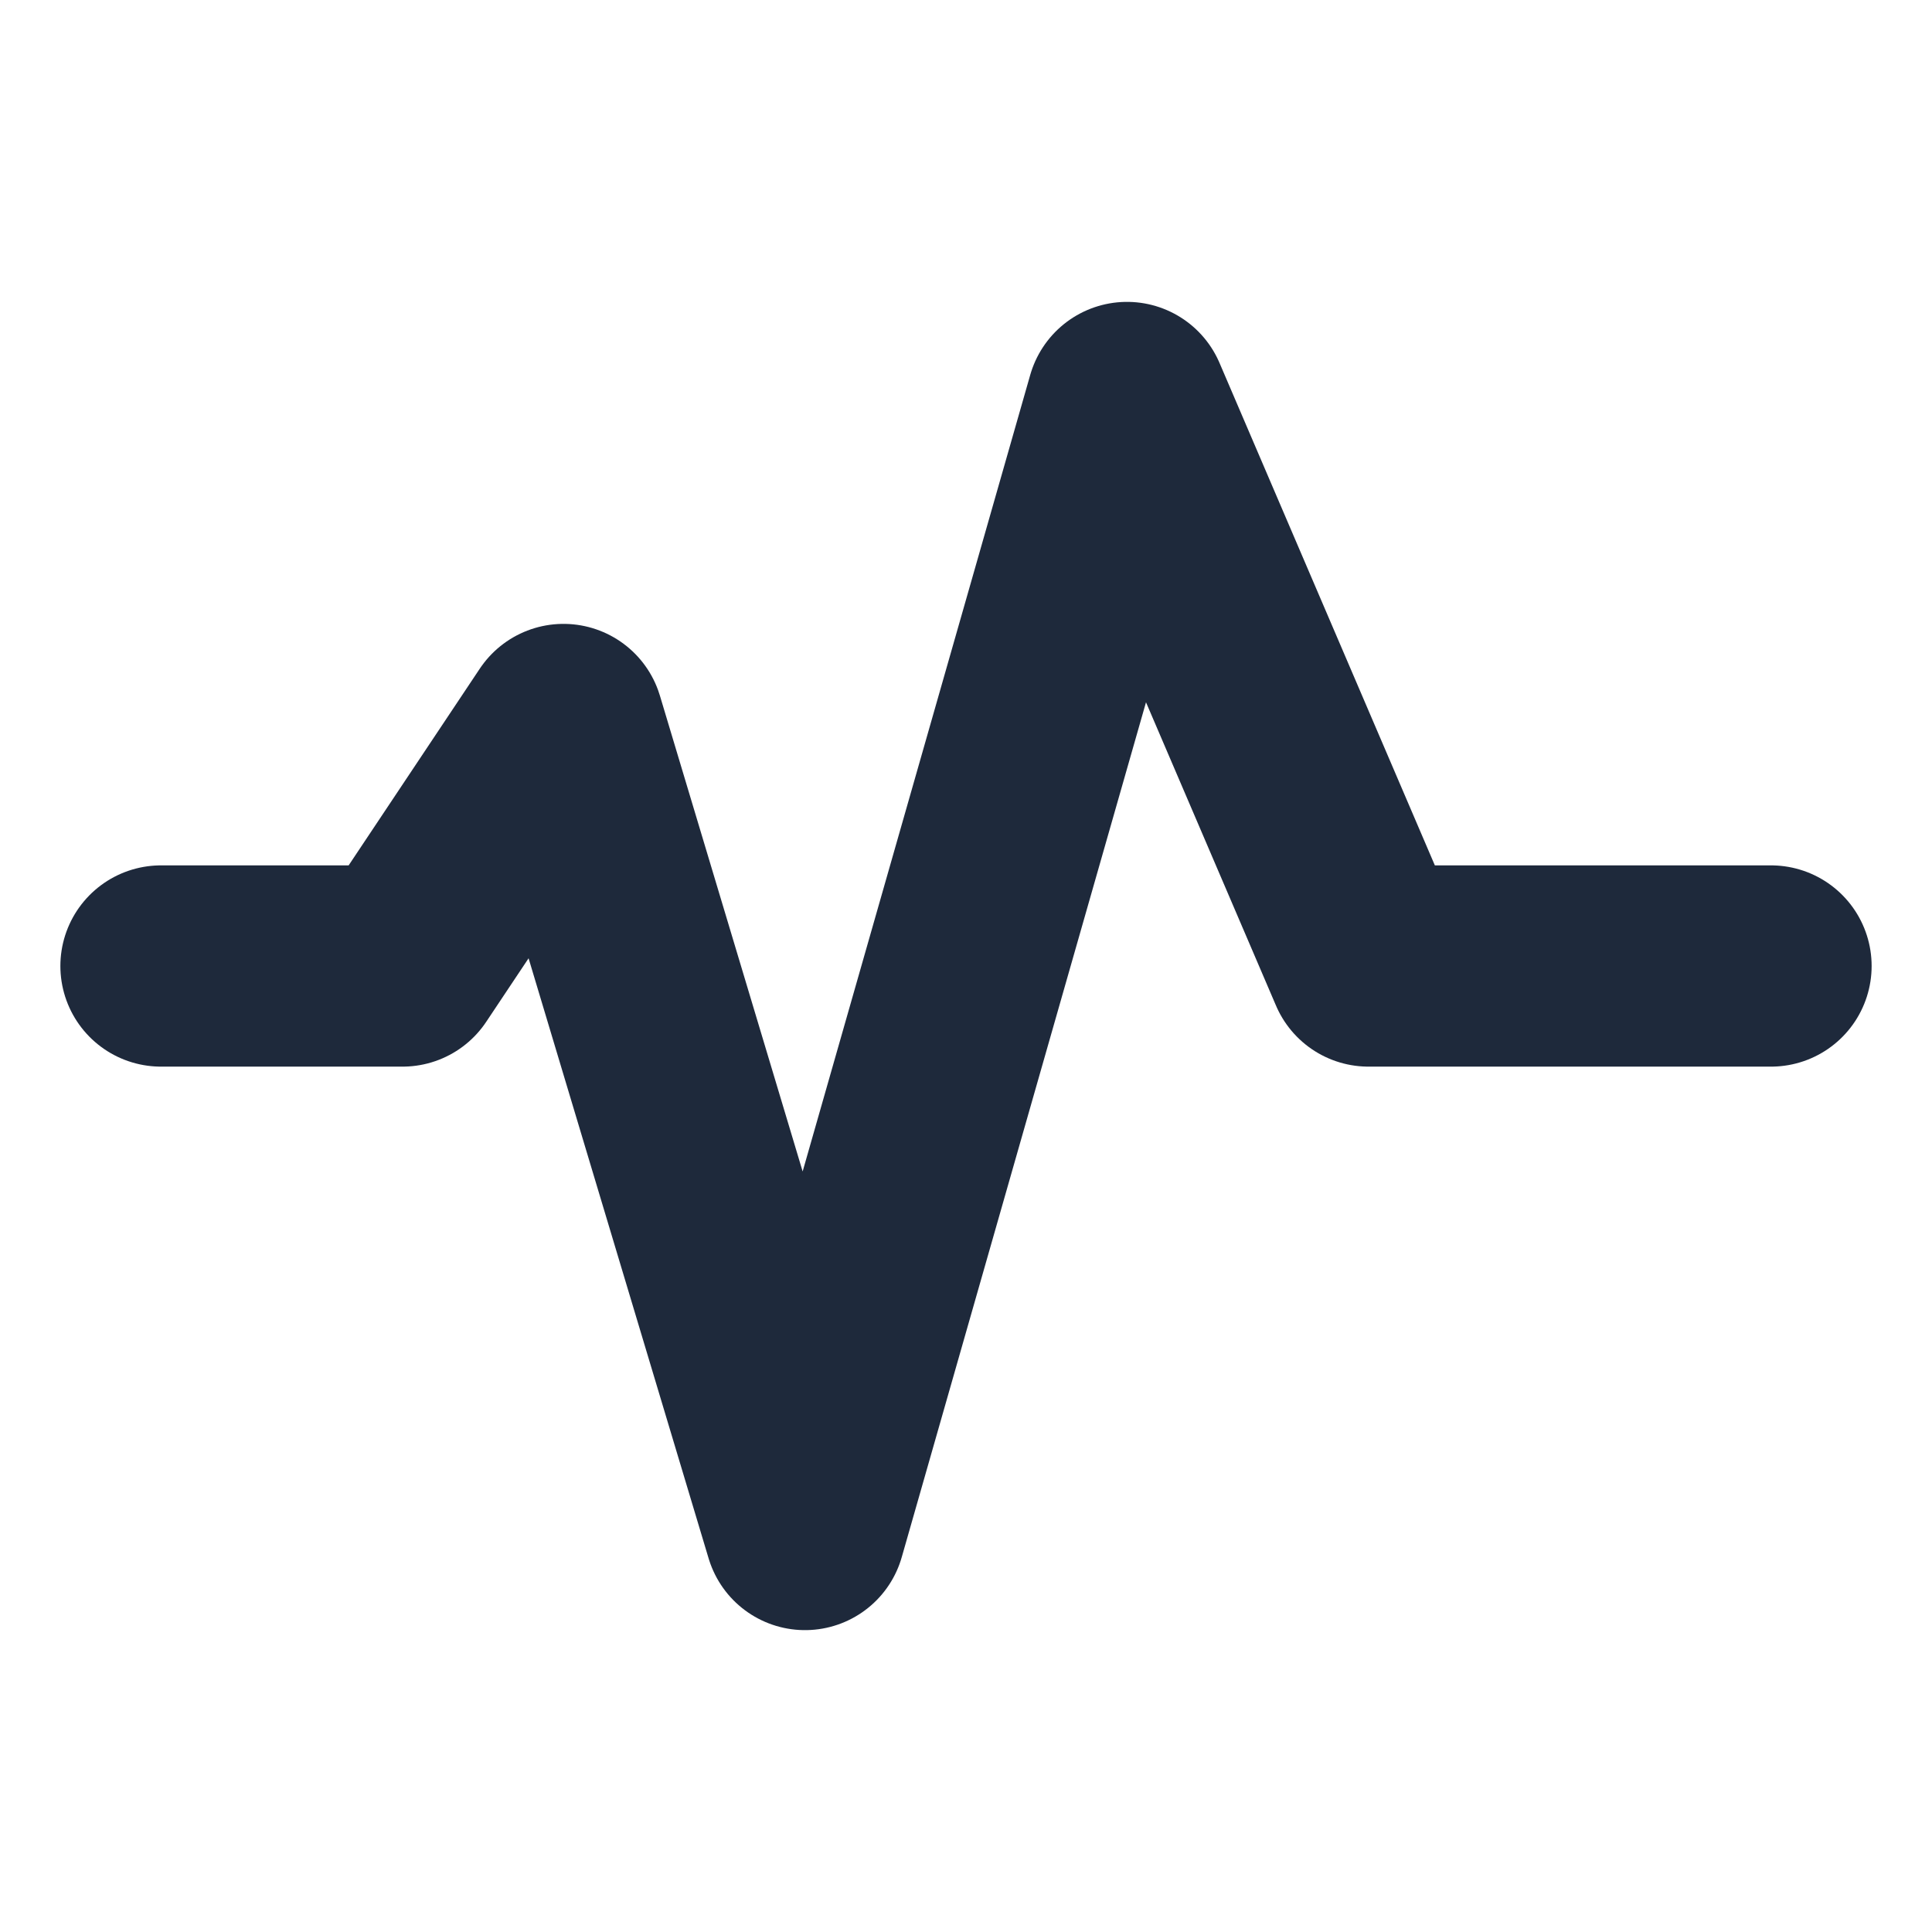
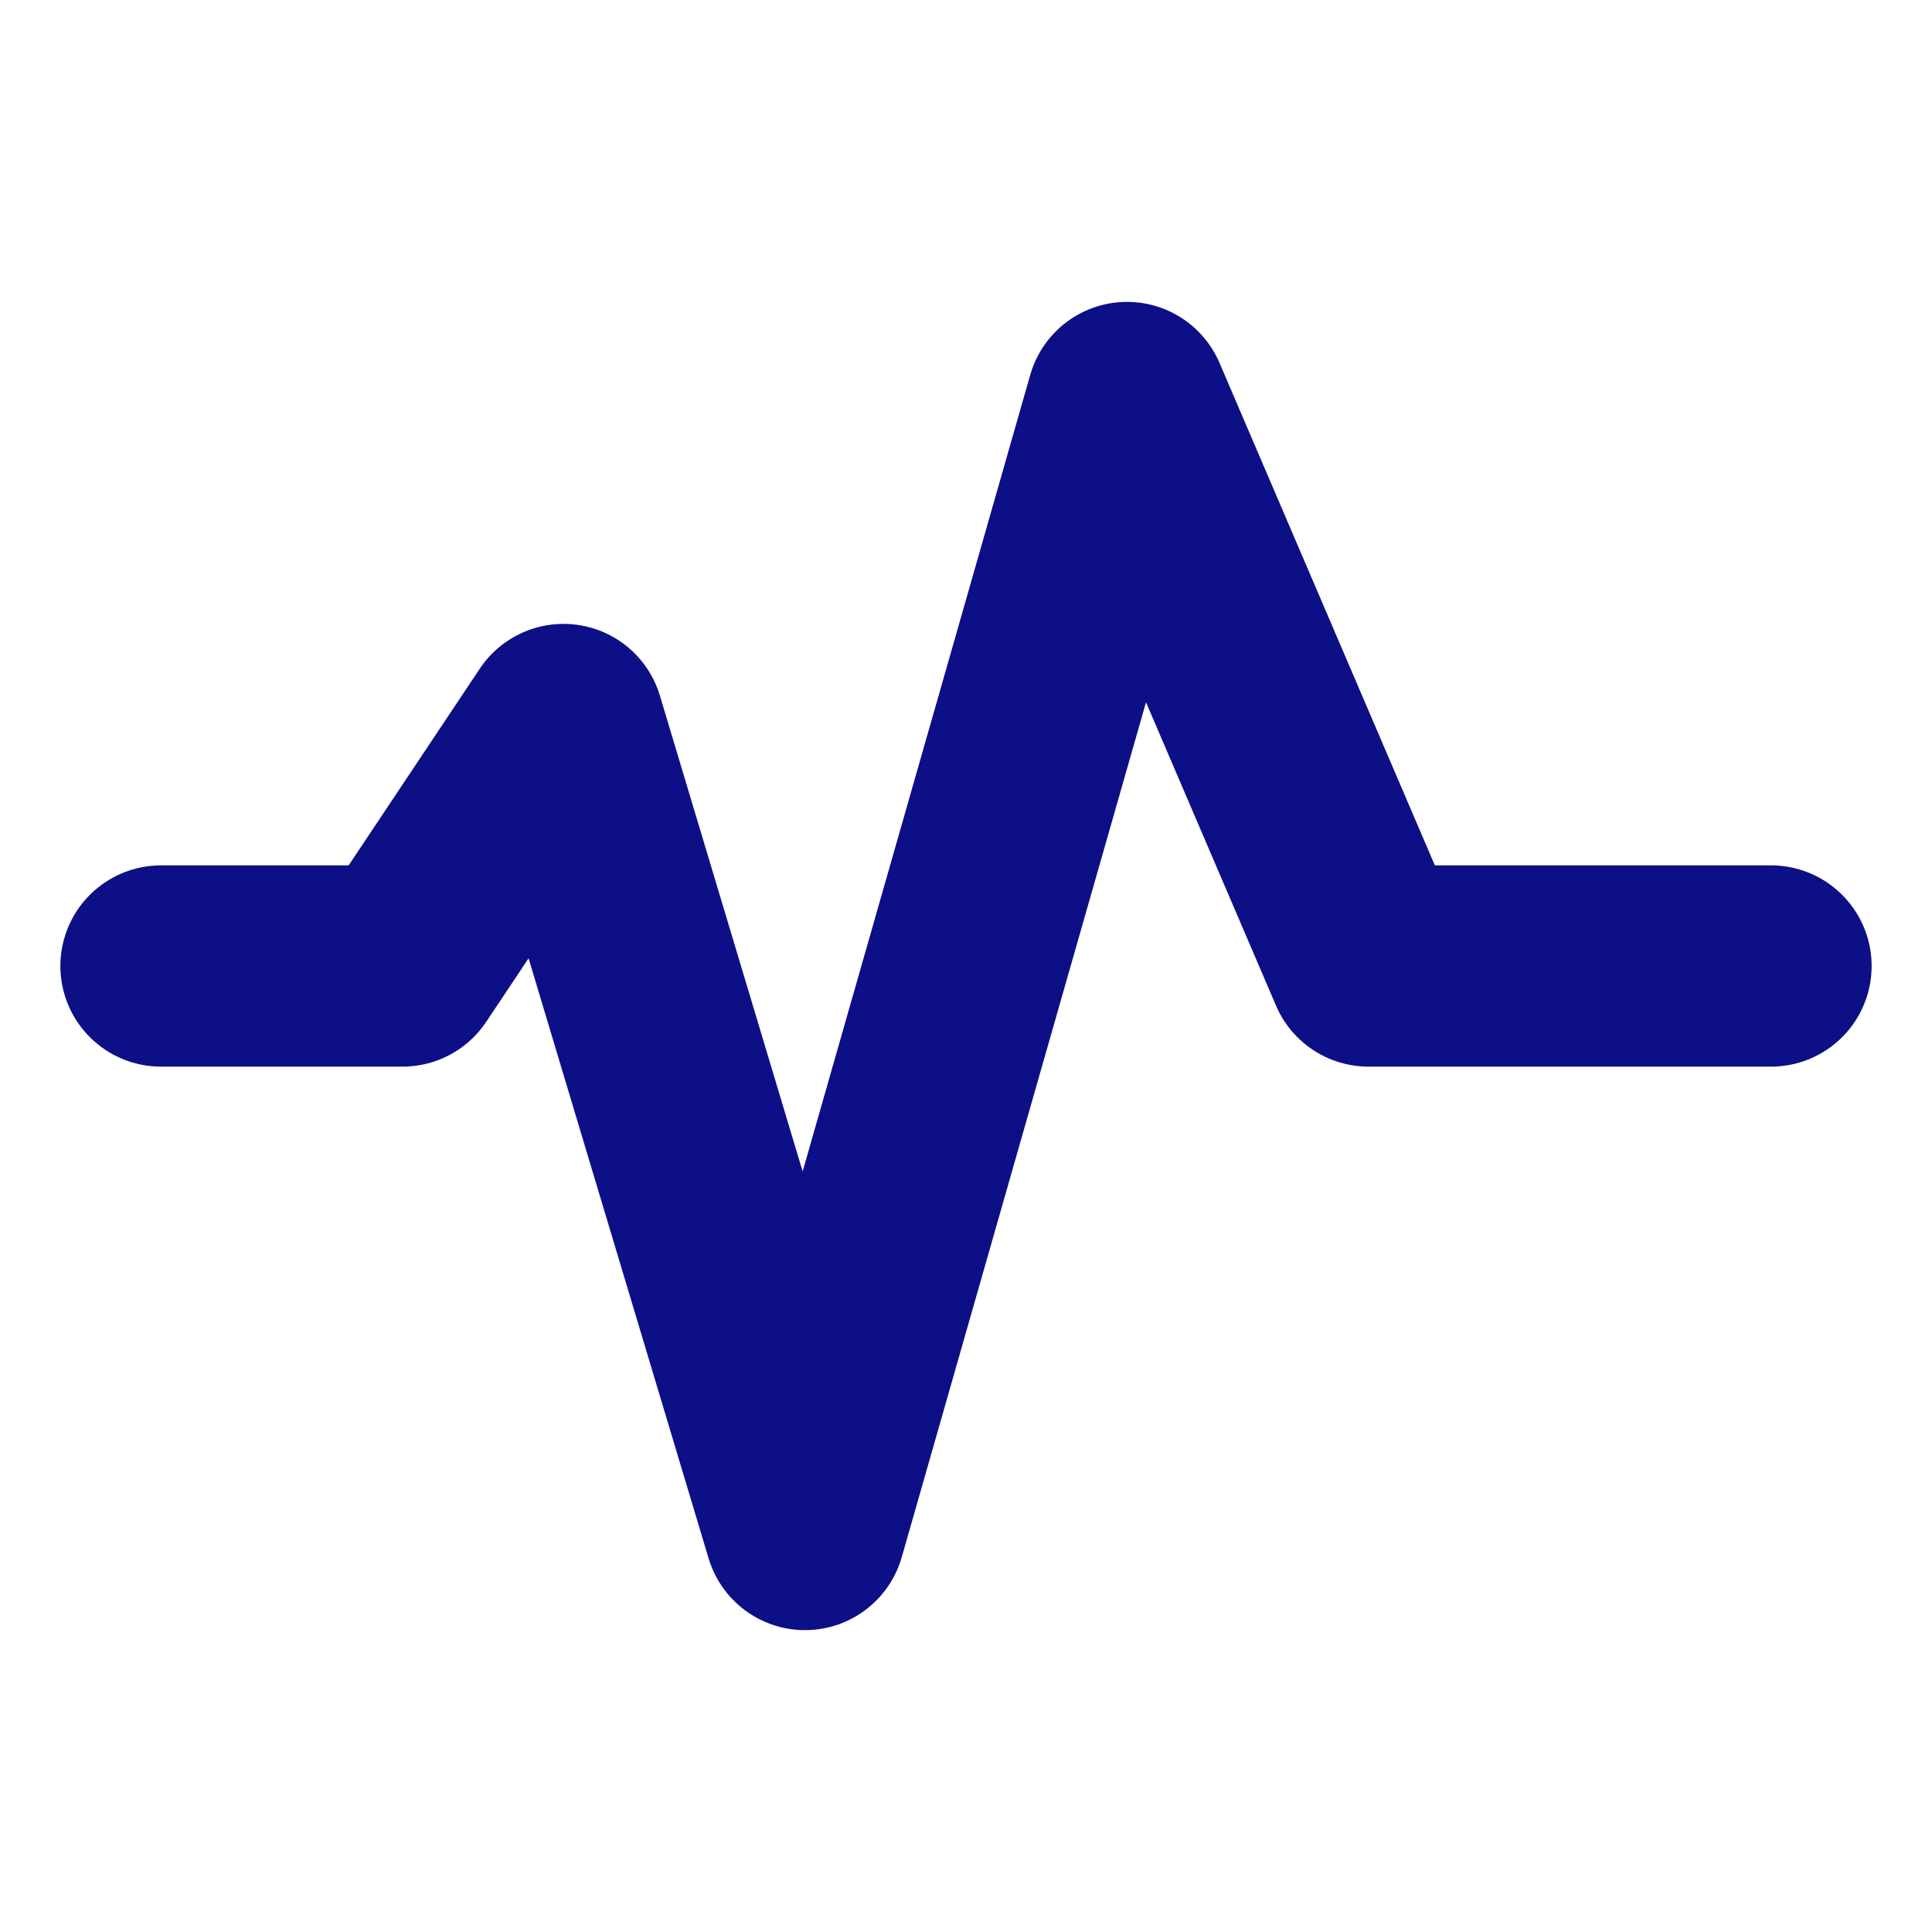
<svg xmlns="http://www.w3.org/2000/svg" viewBox="0 0 24 24" fill="none" stroke-width="2.5" stroke-linecap="round" stroke-linejoin="round">
  <style>
-     path { stroke: #1e293b; } /* Slate 800 per a un contrast més seriós */
+     path { stroke: #0d0f86ff; }
    @media (prefers-color-scheme: dark) {
-       path { stroke: #f1f5f9; } /* Slate 100 */
+       path { stroke: #0d0f86ff; }
    }
  </style>
  <path d="M2 12h3l2-3 3 10 4-14 3 7h5" />
</svg>
